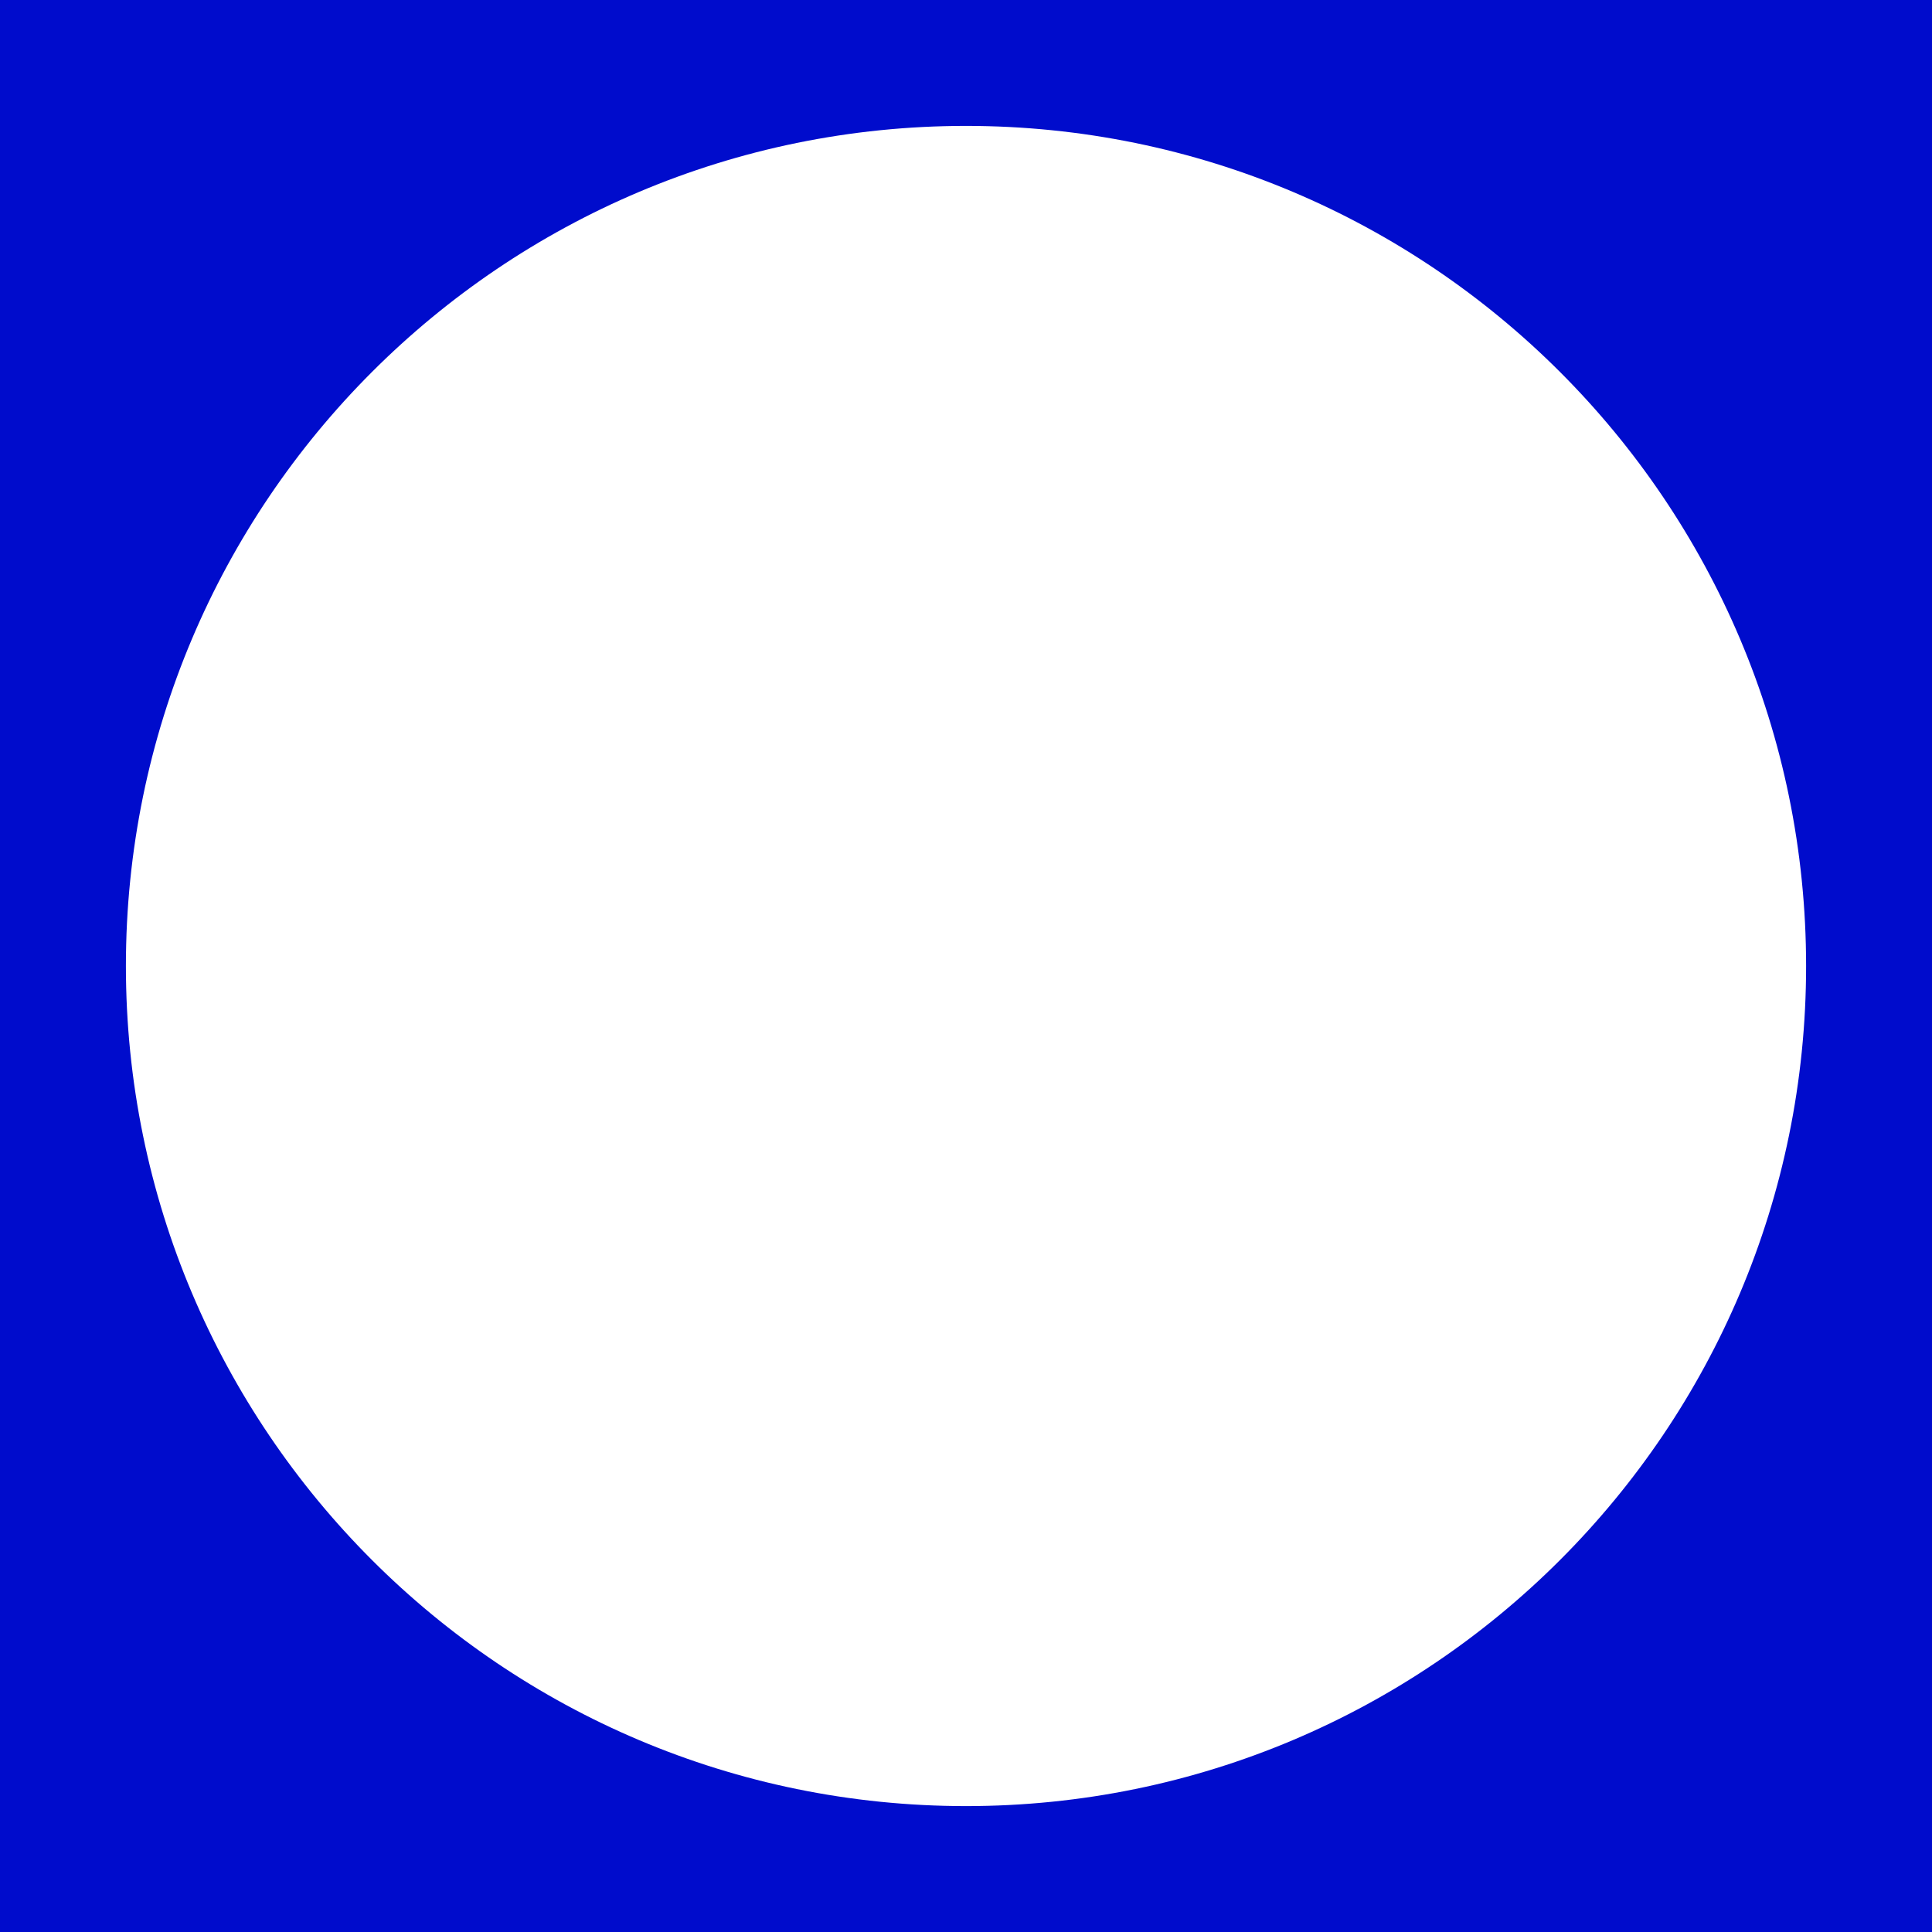
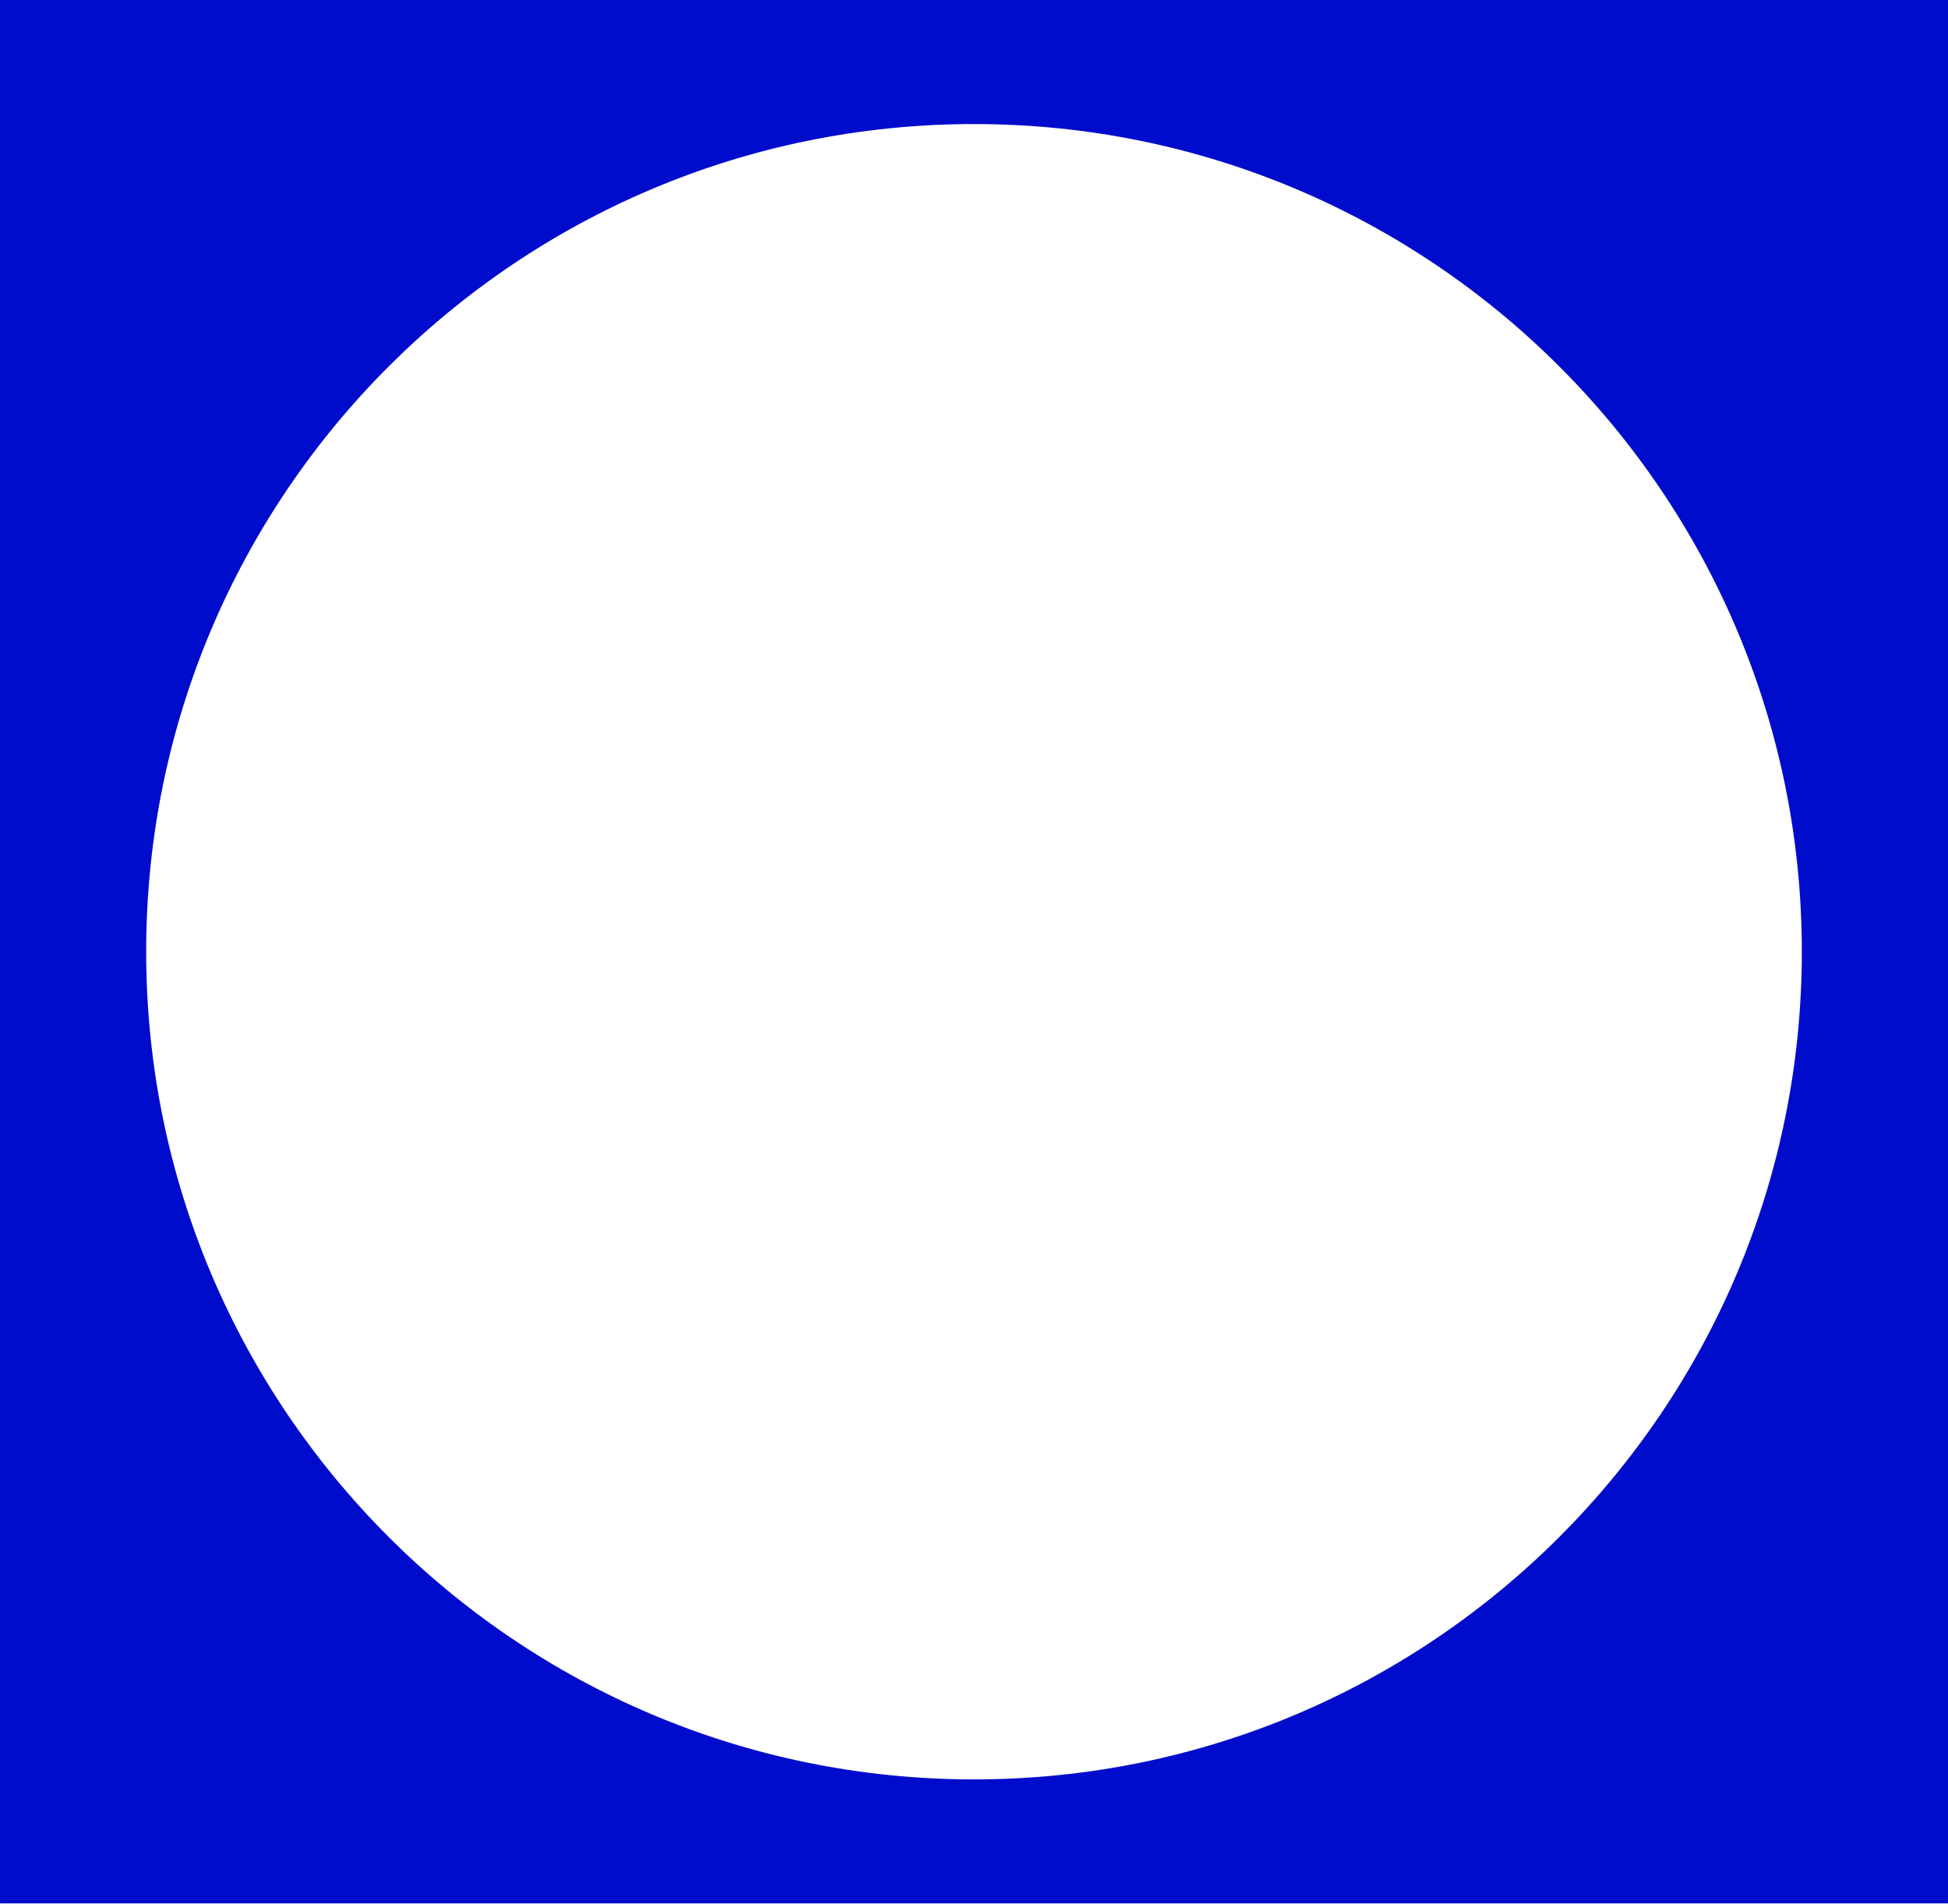
- <svg xmlns="http://www.w3.org/2000/svg" width="128" height="128" viewBox="0 0 33.867 33.867" version="1.1" id="svg1">
+ <svg xmlns="http://www.w3.org/2000/svg" width="88" height="86" viewBox="0 0 23.283 22.754" version="1.1" id="svg1">
  <defs id="defs1" />
-   <g id="layer1">
-     <path d="M 0,0 V 33.867 H 33.867 V 0 Z M 16.933,2.207 A 14.727,14.727 0 0 1 31.66,16.933 14.727,14.727 0 0 1 16.933,31.66 14.727,14.727 0 0 1 2.207,16.933 14.727,14.727 0 0 1 16.933,2.207 Z" style="fill:#000ccc;stroke-width:0.265" id="path2" />
-   </g>
+   <path d="M 0,0 V 22.754 H 0.265 23.019 23.283 V 0 H 23.019 0.265 Z M 11.642,1.483 A 9.895,9.895 0 0 1 21.536,11.377 9.895,9.895 0 0 1 11.642,21.272 9.895,9.895 0 0 1 1.747,11.377 9.895,9.895 0 0 1 11.642,1.483 Z" style="fill:#000ccc;stroke-width:2.117;fill-opacity:1" id="path3" />
</svg>
